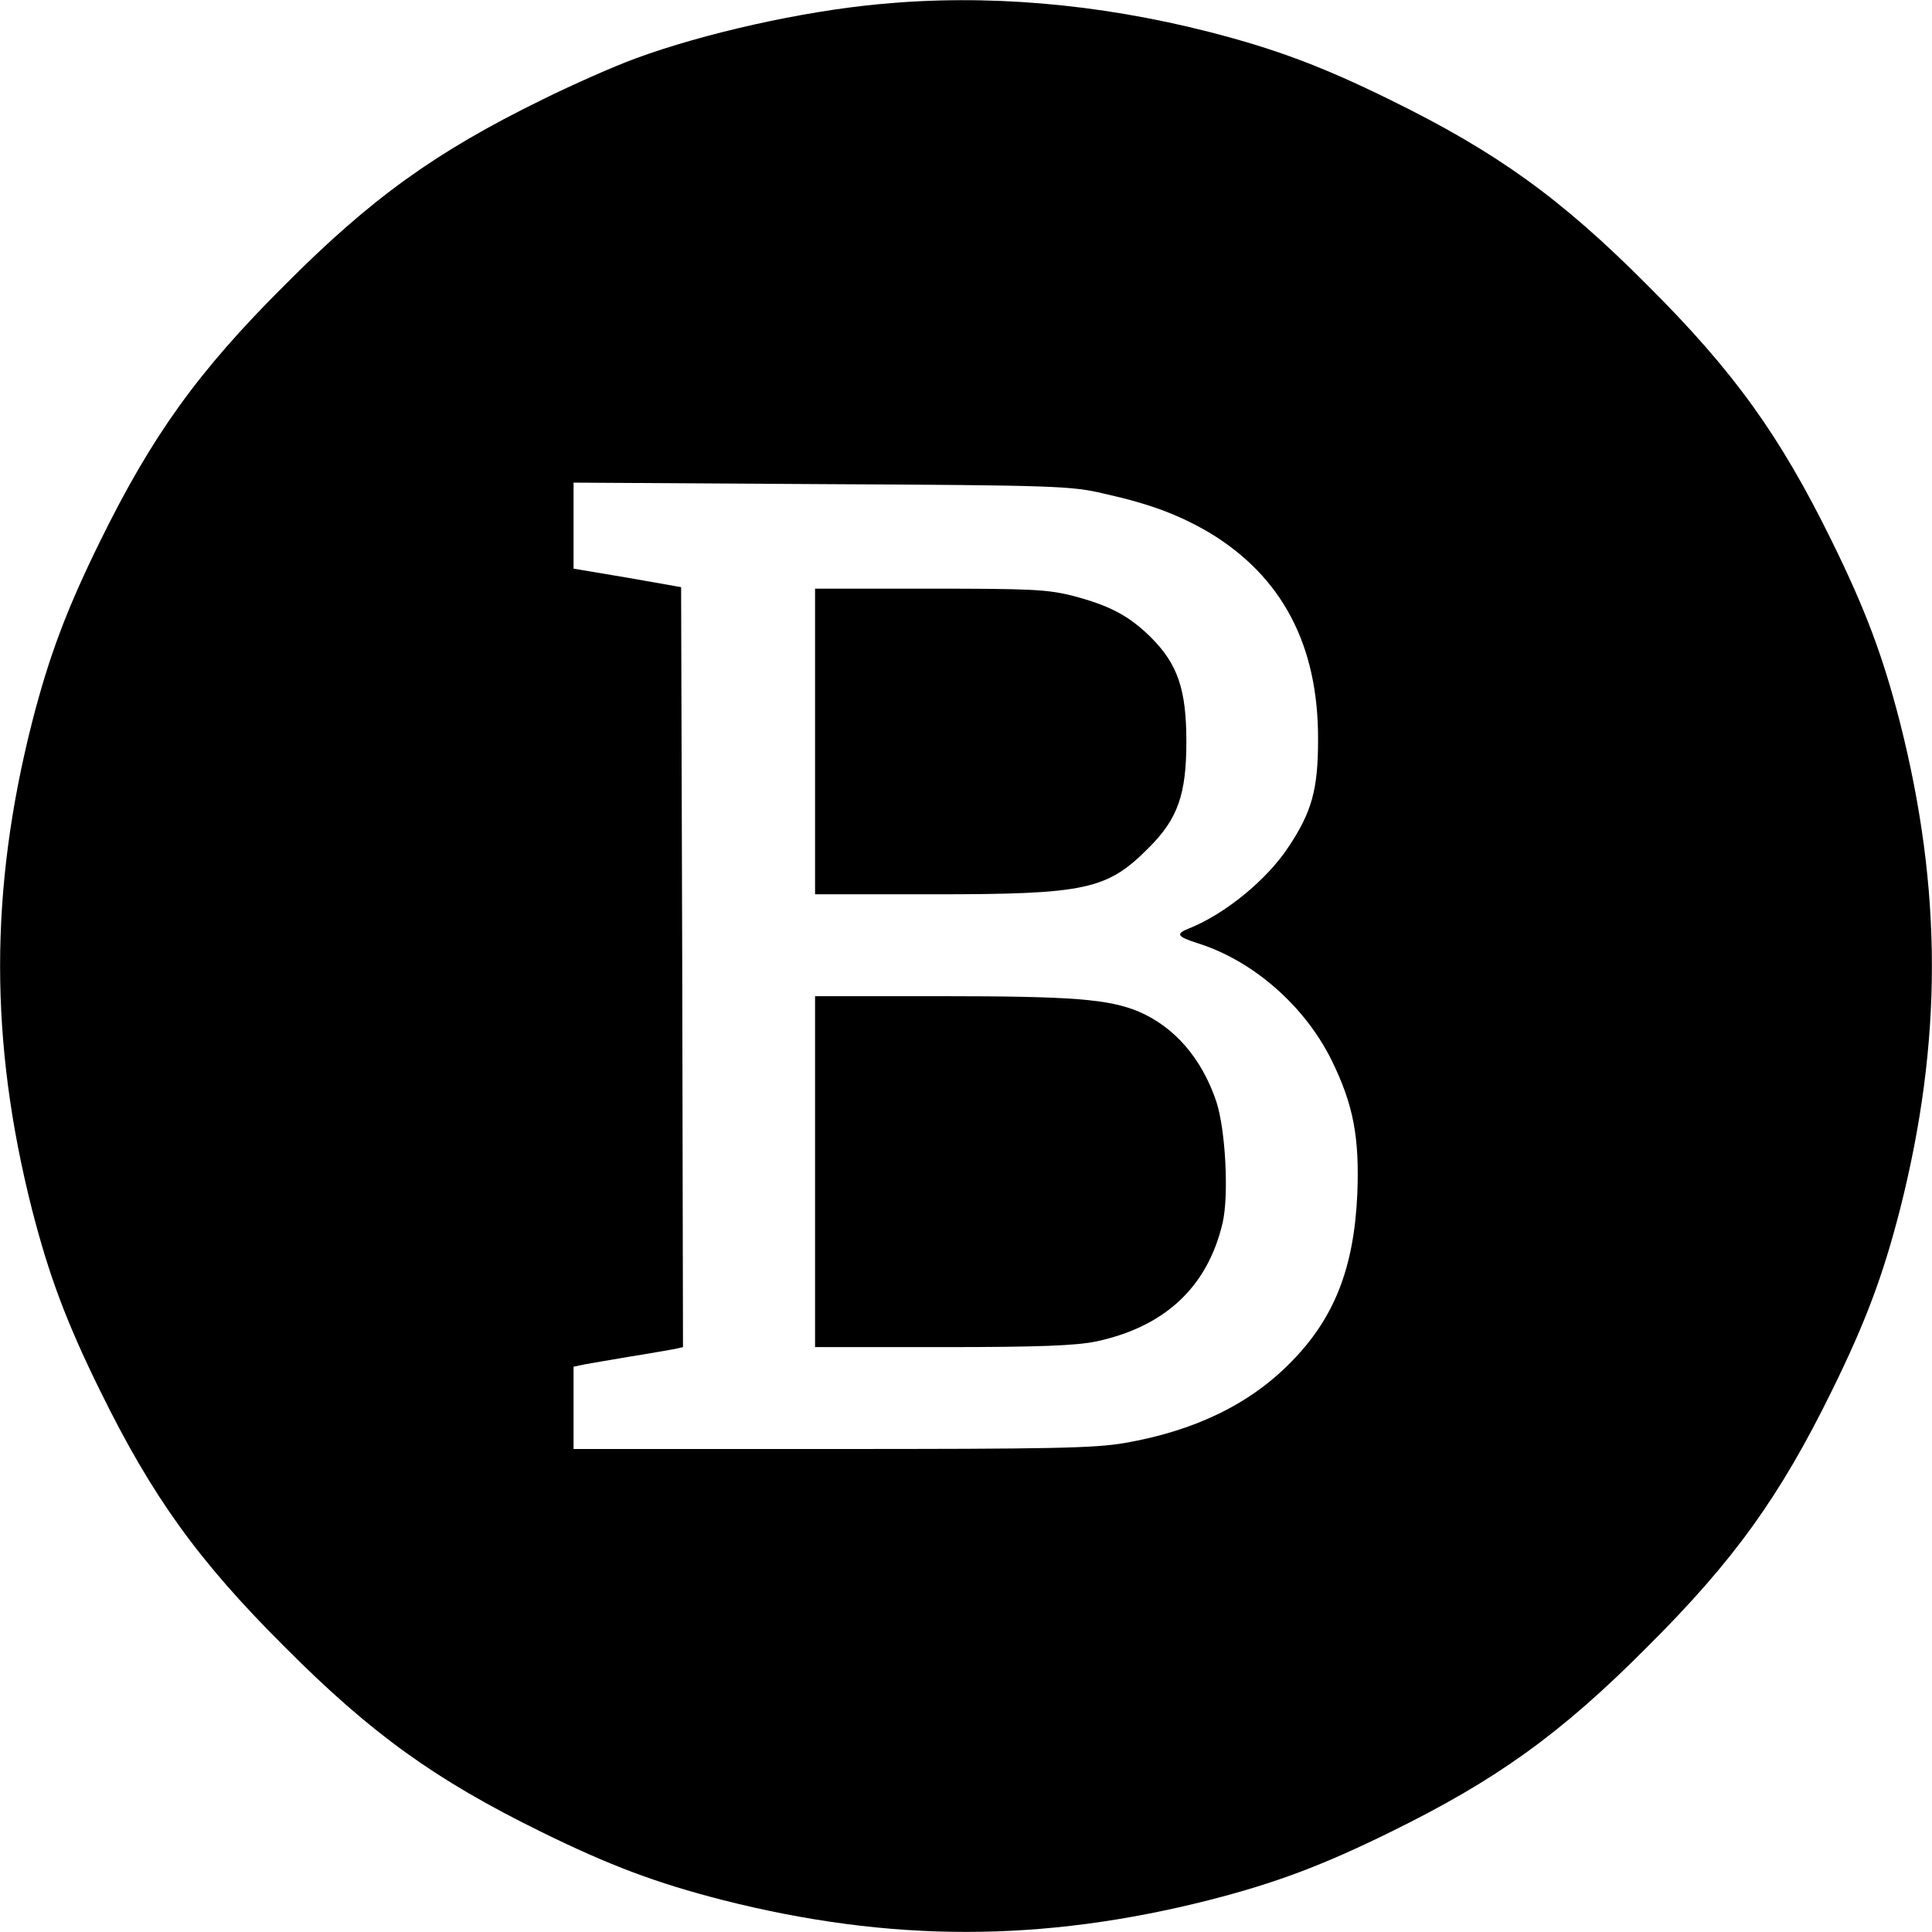
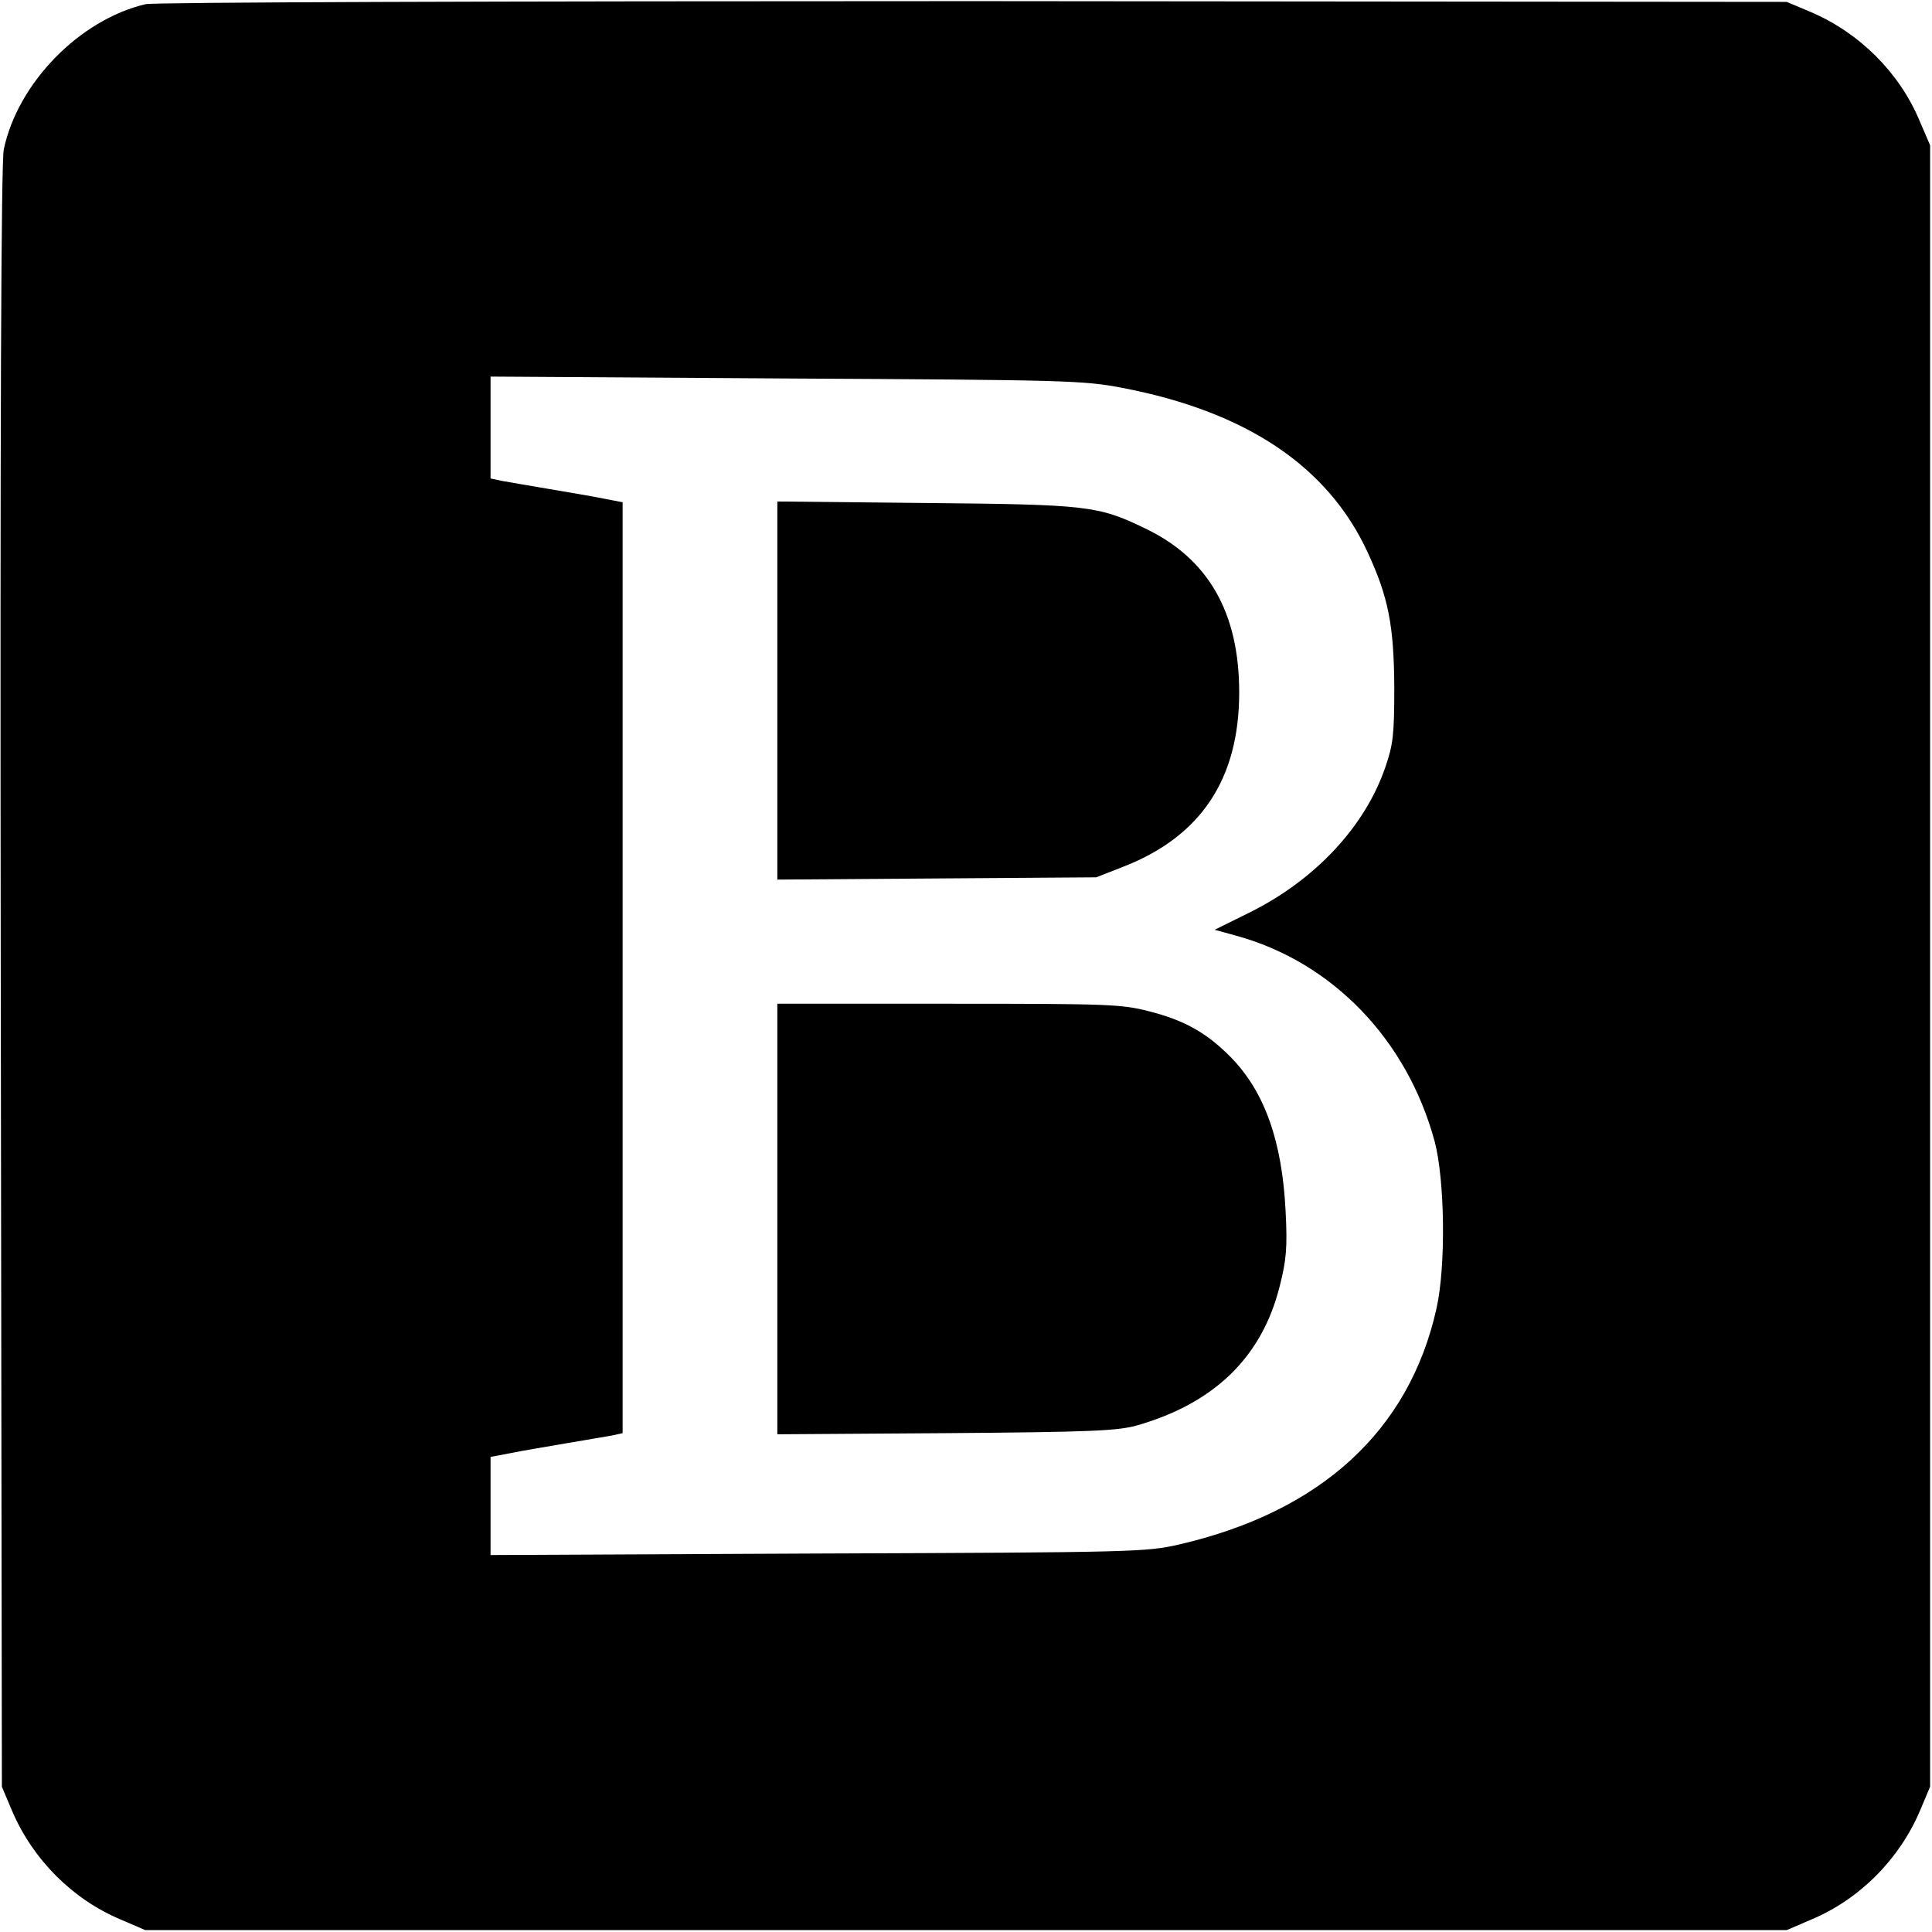
<svg xmlns="http://www.w3.org/2000/svg" version="1.0" width="512pt" height="512pt" viewBox="0 0 512 512" preserveAspectRatio="xMidYMid meet">
  <g transform="translate(0,512) scale(0.1,-0.1)" fill="#000000" stroke="none">
-     <path d="M2330 5109 c-204 -19 -464 -77 -646 -144 -55 -20 -166 -69 -249 -110 -281 -138 -451 -260 -680 -490 -230 -229 -352 -399 -490 -680 -89 -181 -135 -304 -180 -479 -113 -445 -113 -847 0 -1292 45 -175 91 -298 180 -479 138 -281 260 -451 490 -680 229 -230 399 -352 680 -490 181 -89 304 -135 479 -180 445 -113 847 -113 1292 0 175 45 298 91 479 180 281 138 451 260 680 490 230 229 352 399 490 680 89 181 135 304 180 479 113 445 113 847 0 1292 -45 175 -91 298 -180 479 -138 281 -260 451 -490 680 -229 230 -399 352 -680 490 -181 89 -304 135 -479 180 -297 76 -595 101 -876 74z m595 -1297 c125 -28 198 -56 279 -103 193 -116 290 -298 289 -549 0 -131 -16 -191 -78 -284 -57 -87 -168 -178 -263 -216 -38 -15 -33 -22 23 -40 146 -46 283 -166 354 -310 58 -118 74 -205 68 -355 -9 -196 -61 -329 -177 -446 -109 -111 -255 -181 -439 -213 -81 -14 -194 -16 -778 -16 l-683 0 0 109 0 109 28 6 c15 3 70 12 122 21 52 8 105 18 118 20 l22 5 -2 1007 -3 1007 -142 25 -143 24 0 114 0 114 658 -4 c622 -3 662 -5 747 -25z" />
-     <path d="M2160 3155 l0 -405 313 0 c406 0 461 12 572 124 76 76 99 140 99 281 0 138 -23 205 -94 276 -58 57 -108 84 -207 110 -67 17 -112 19 -380 19 l-303 0 0 -405z" />
-     <path d="M2160 2015 l0 -465 338 0 c258 0 353 4 407 15 182 39 295 144 335 314 17 73 8 248 -17 323 -39 114 -110 196 -205 237 -79 33 -174 41 -522 41 l-336 0 0 -465z" />
+     <path d="M386 5109 c-175 -41 -339 -209 -376 -385 -7 -33 -10 -734 -8 -2194 l3 -2145 27 -64 c55 -129 161 -235 288 -288 l65 -28 2175 0 2175 0 65 28 c127 53 233 159 288 288 l27 64 0 2175 0 2175 -28 65 c-53 127 -159 233 -288 288 l-64 27 -2155 2 c-1278 0 -2171 -3 -2194 -8z m2589 -1017 c328 -63 545 -208 650 -437 54 -117 69 -192 70 -355 0 -128 -3 -153 -24 -214 -54 -157 -186 -298 -359 -384 l-93 -46 58 -16 c254 -70 452 -275 525 -545 27 -102 30 -330 5 -442 -72 -324 -306 -539 -682 -626 -87 -20 -121 -21 -957 -24 l-868 -4 0 130 0 130 53 10 c28 6 95 17 147 26 52 9 107 18 123 21 l27 6 0 1233 0 1234 -52 10 c-29 6 -96 17 -148 26 -52 9 -107 18 -122 21 l-28 6 0 135 0 135 783 -5 c741 -4 788 -5 892 -25z" />
+     <path d="M2060 3290 l0 -501 423 3 422 3 69 27 c208 80 310 233 310 463 0 212 -82 355 -250 435 -124 60 -153 63 -581 67 l-393 4 0 -501z" />
+     <path d="M2060 1889 l0 -570 448 3 c386 3 455 6 507 21 204 59 329 181 376 367 18 71 21 103 16 200 -9 184 -55 316 -145 408 -63 64 -122 98 -217 122 -73 19 -111 20 -532 20 l-453 0 0 -571z" />
  </g>
</svg>
